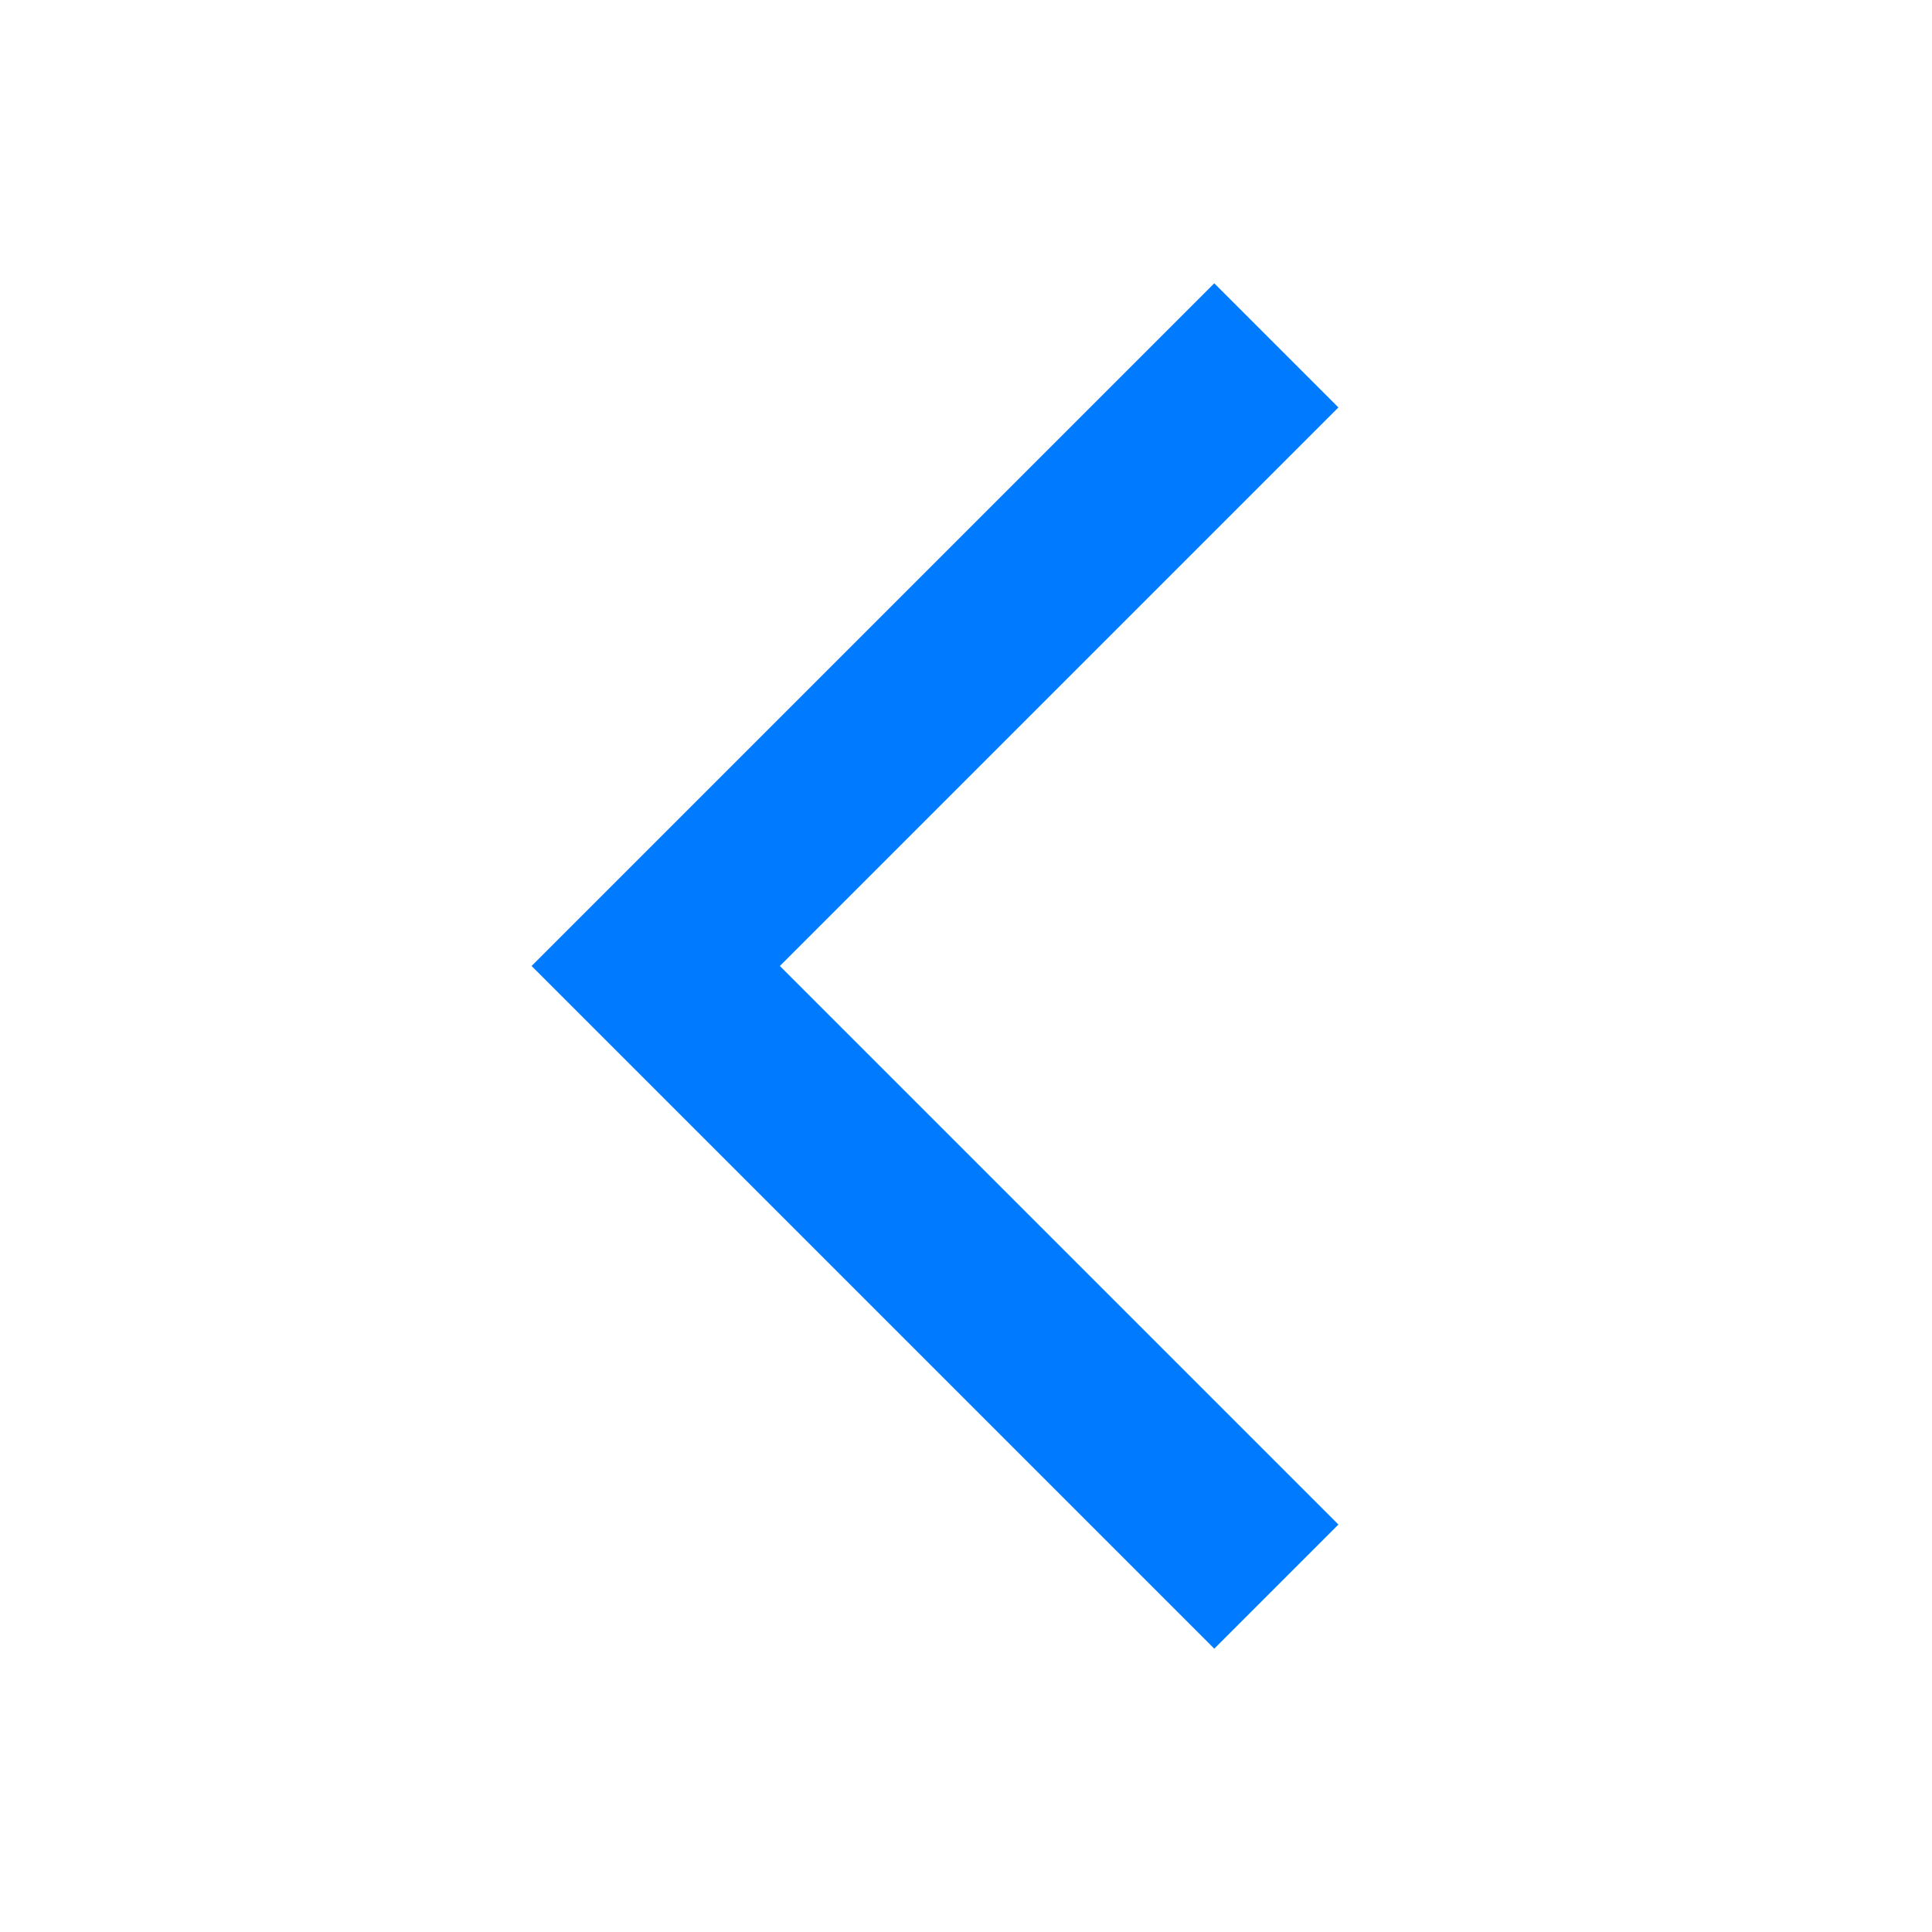
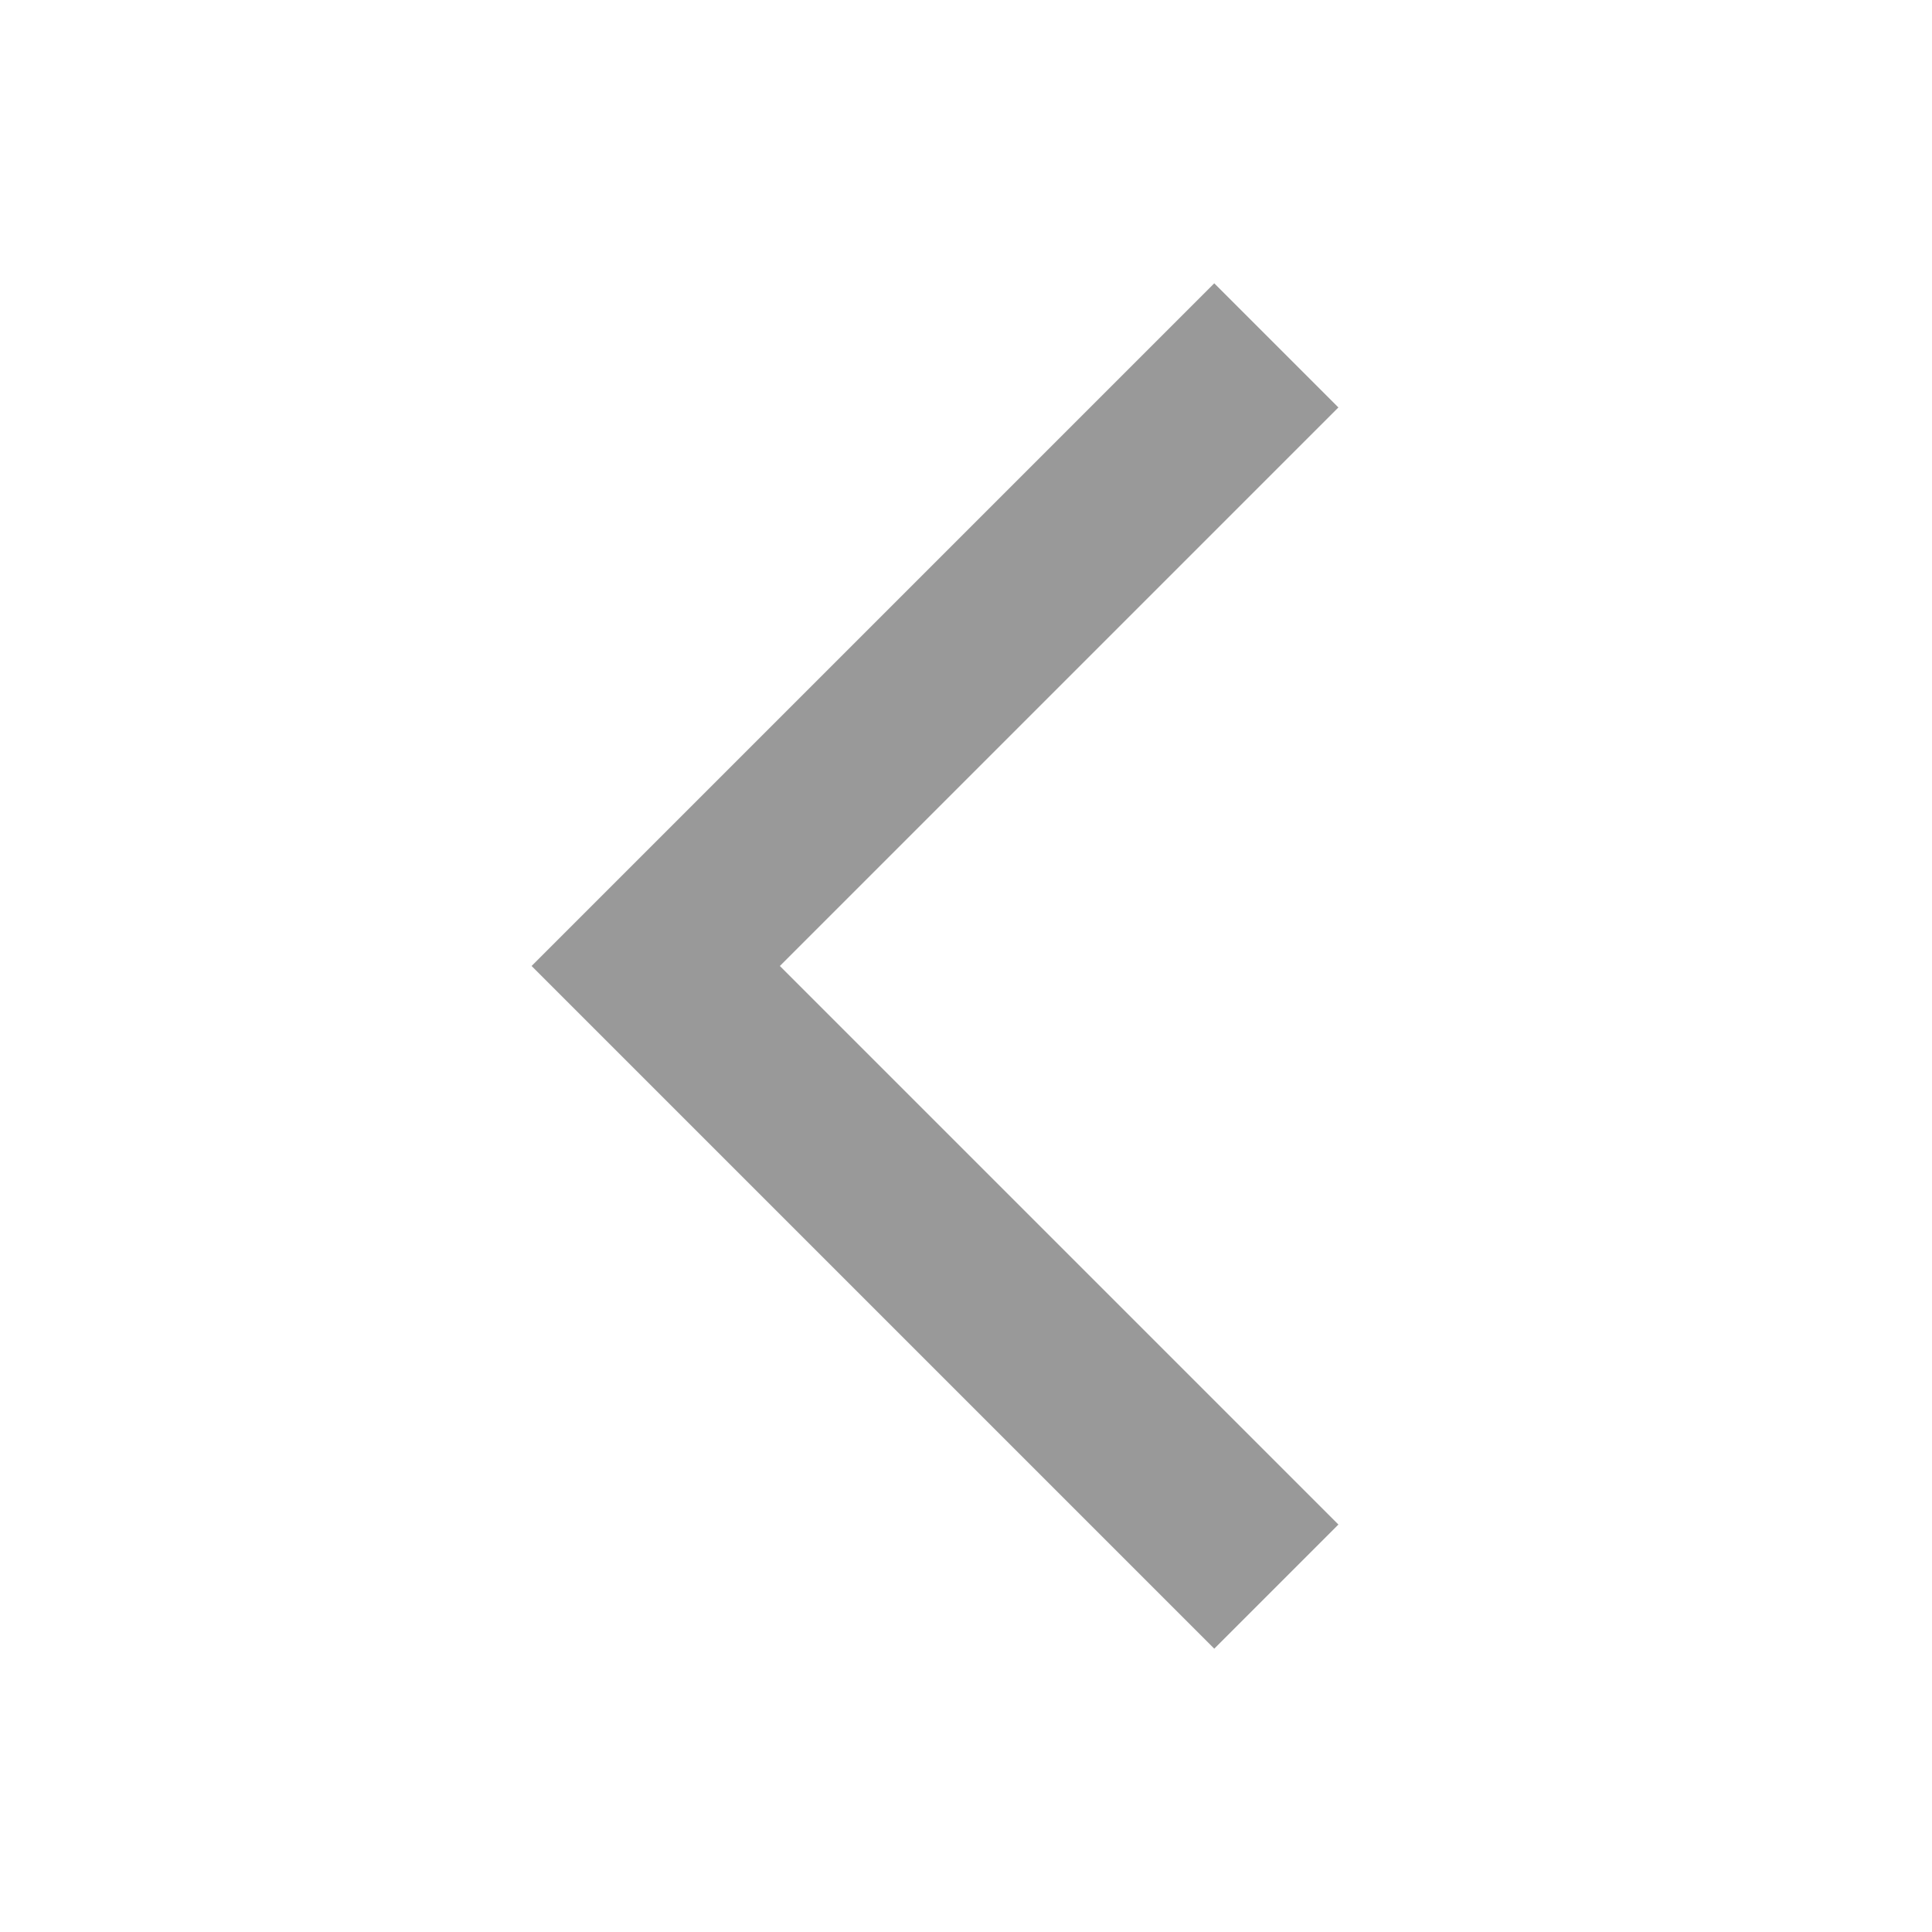
<svg xmlns="http://www.w3.org/2000/svg" width="30" height="30" id="svg3828" version="1.1">
  <defs id="defs3830" />
  <g id="layer1" transform="translate(0,-1022.362)">
-     <path style="fill:none;stroke:#007aff;stroke-width:2.726;stroke-linecap:butt;stroke-linejoin:miter;stroke-miterlimit:4;stroke-opacity:1;stroke-dasharray:none" d="m 19.819,1027.725 c -9.637,9.637 -9.637,9.637 -9.637,9.637 l 9.637,9.637" id="path3815" />
+     <path style="fill:none;stroke:#999999;stroke-width:2.726;stroke-linecap:butt;stroke-linejoin:miter;stroke-miterlimit:4;stroke-opacity:1;stroke-dasharray:none" d="m 19.819,1027.725 c -9.637,9.637 -9.637,9.637 -9.637,9.637 l 9.637,9.637" id="path3815" />
  </g>
</svg>
